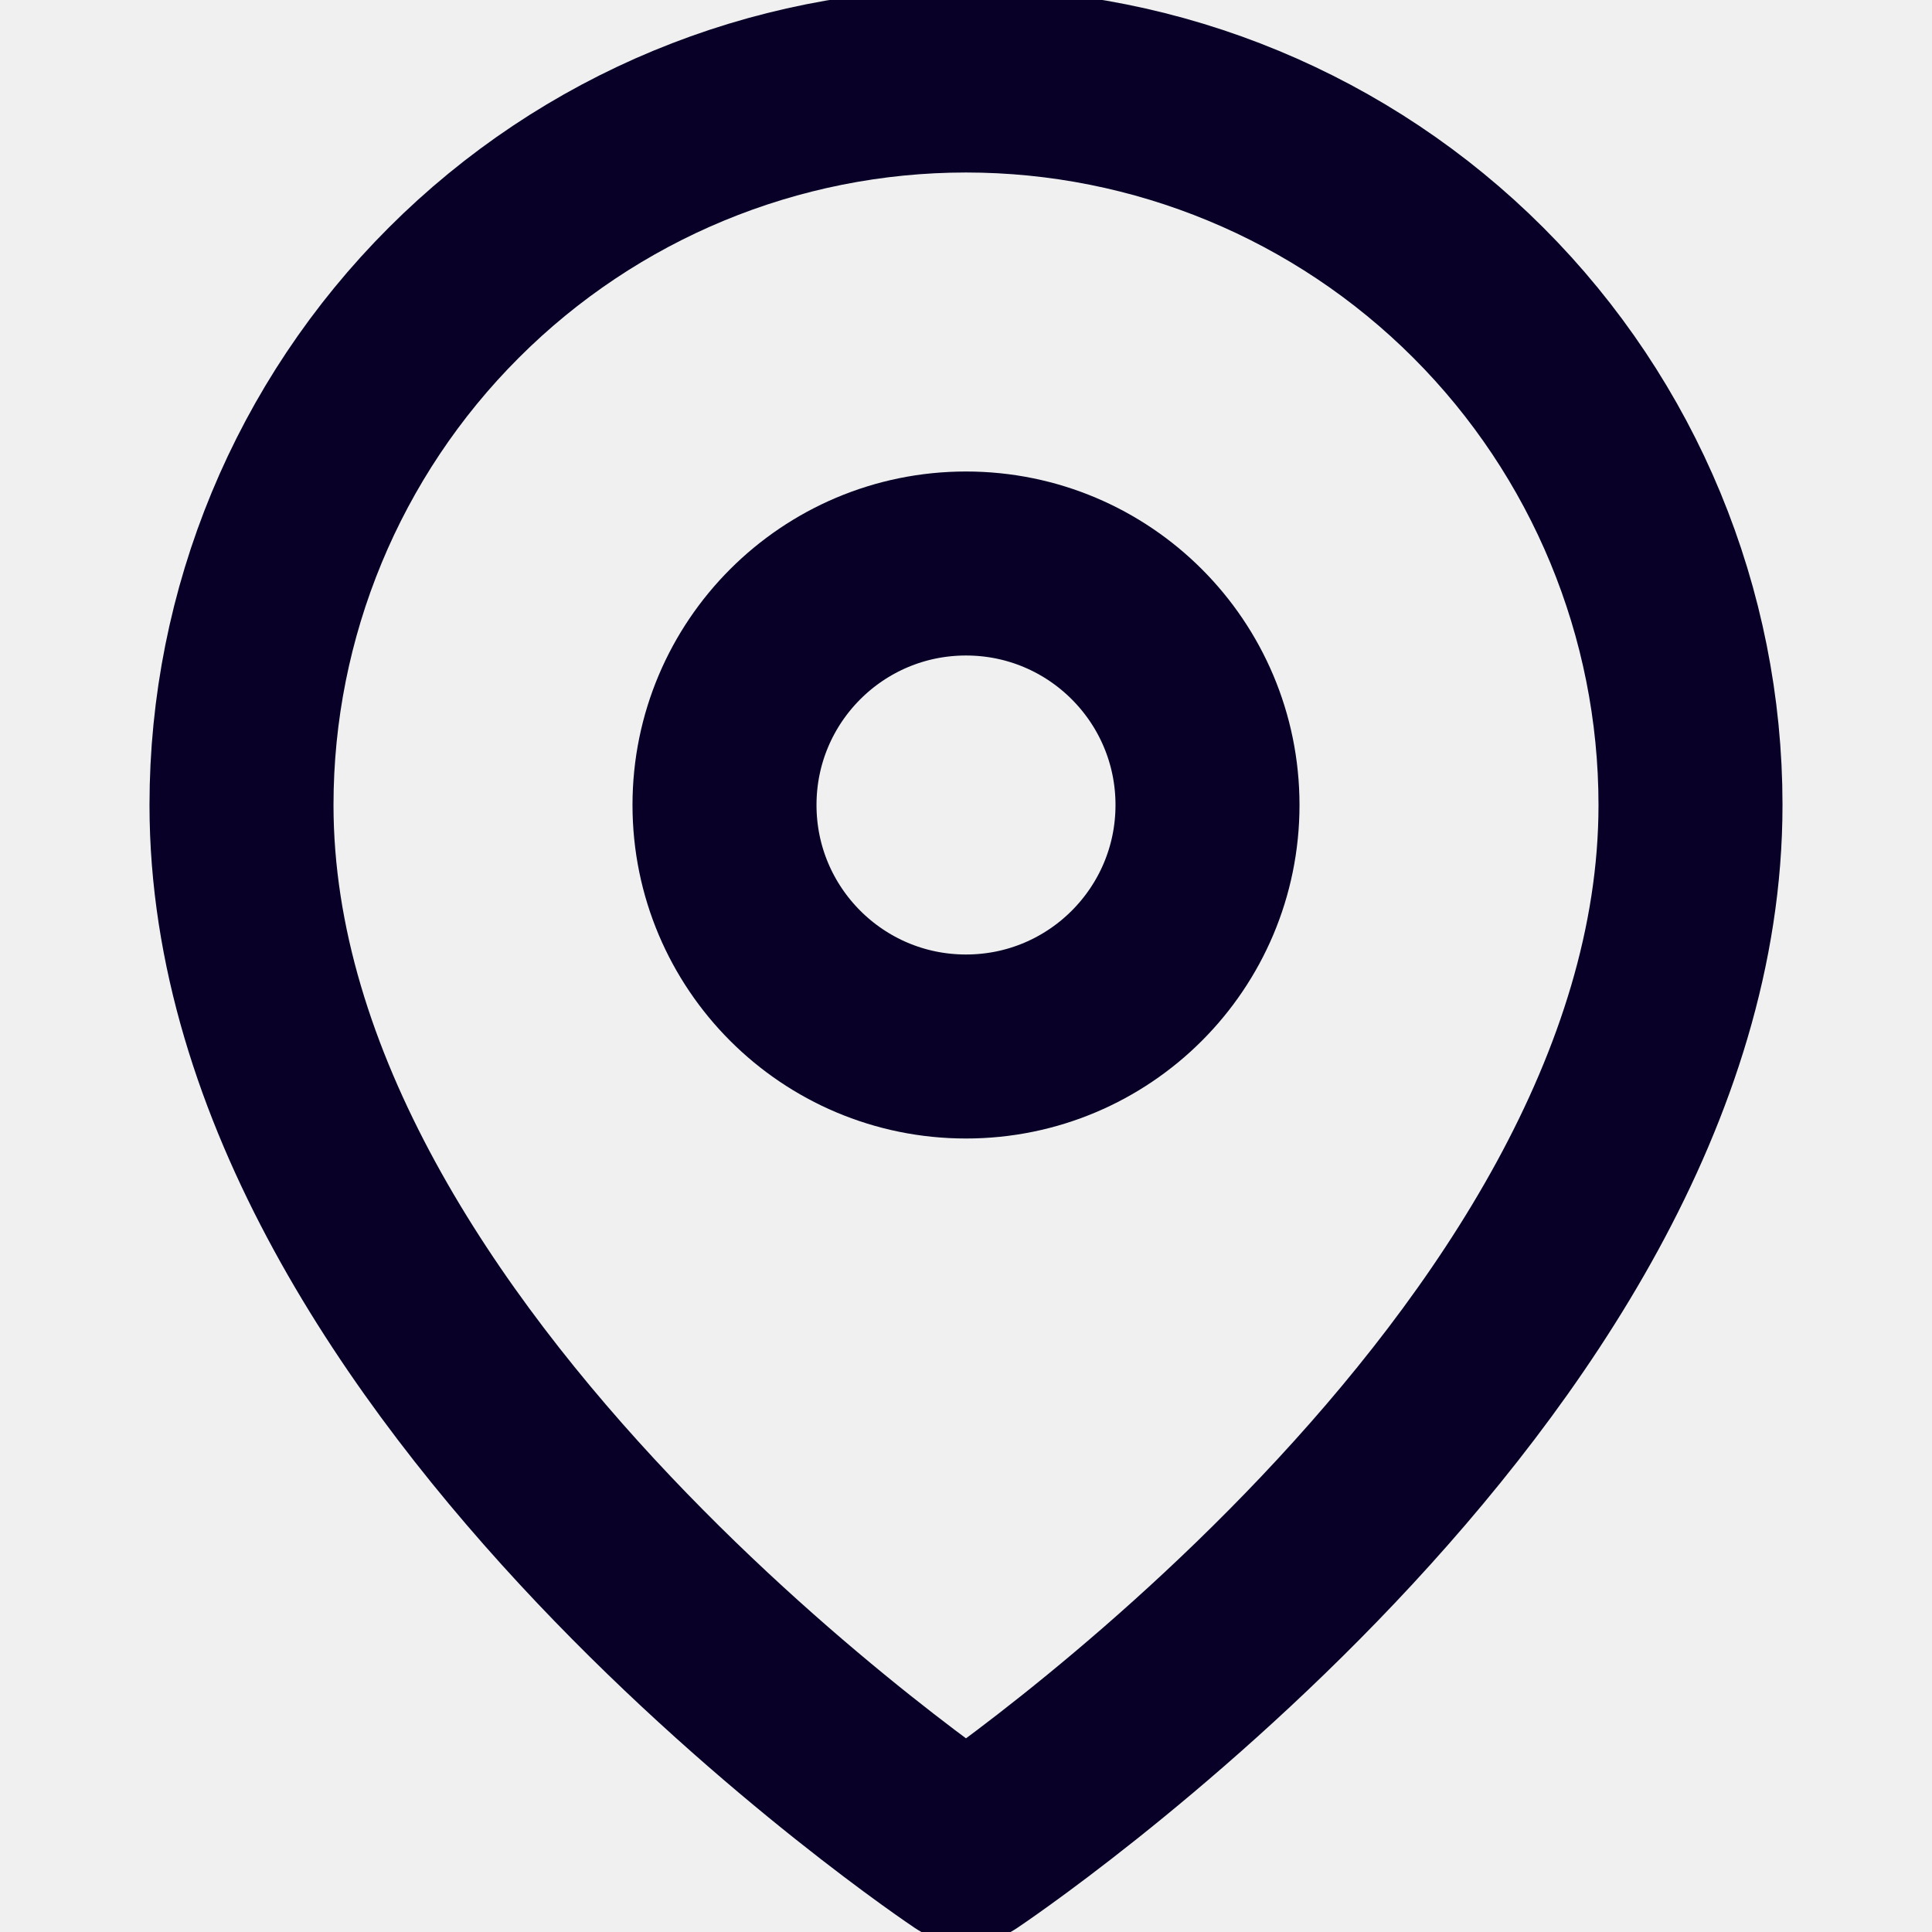
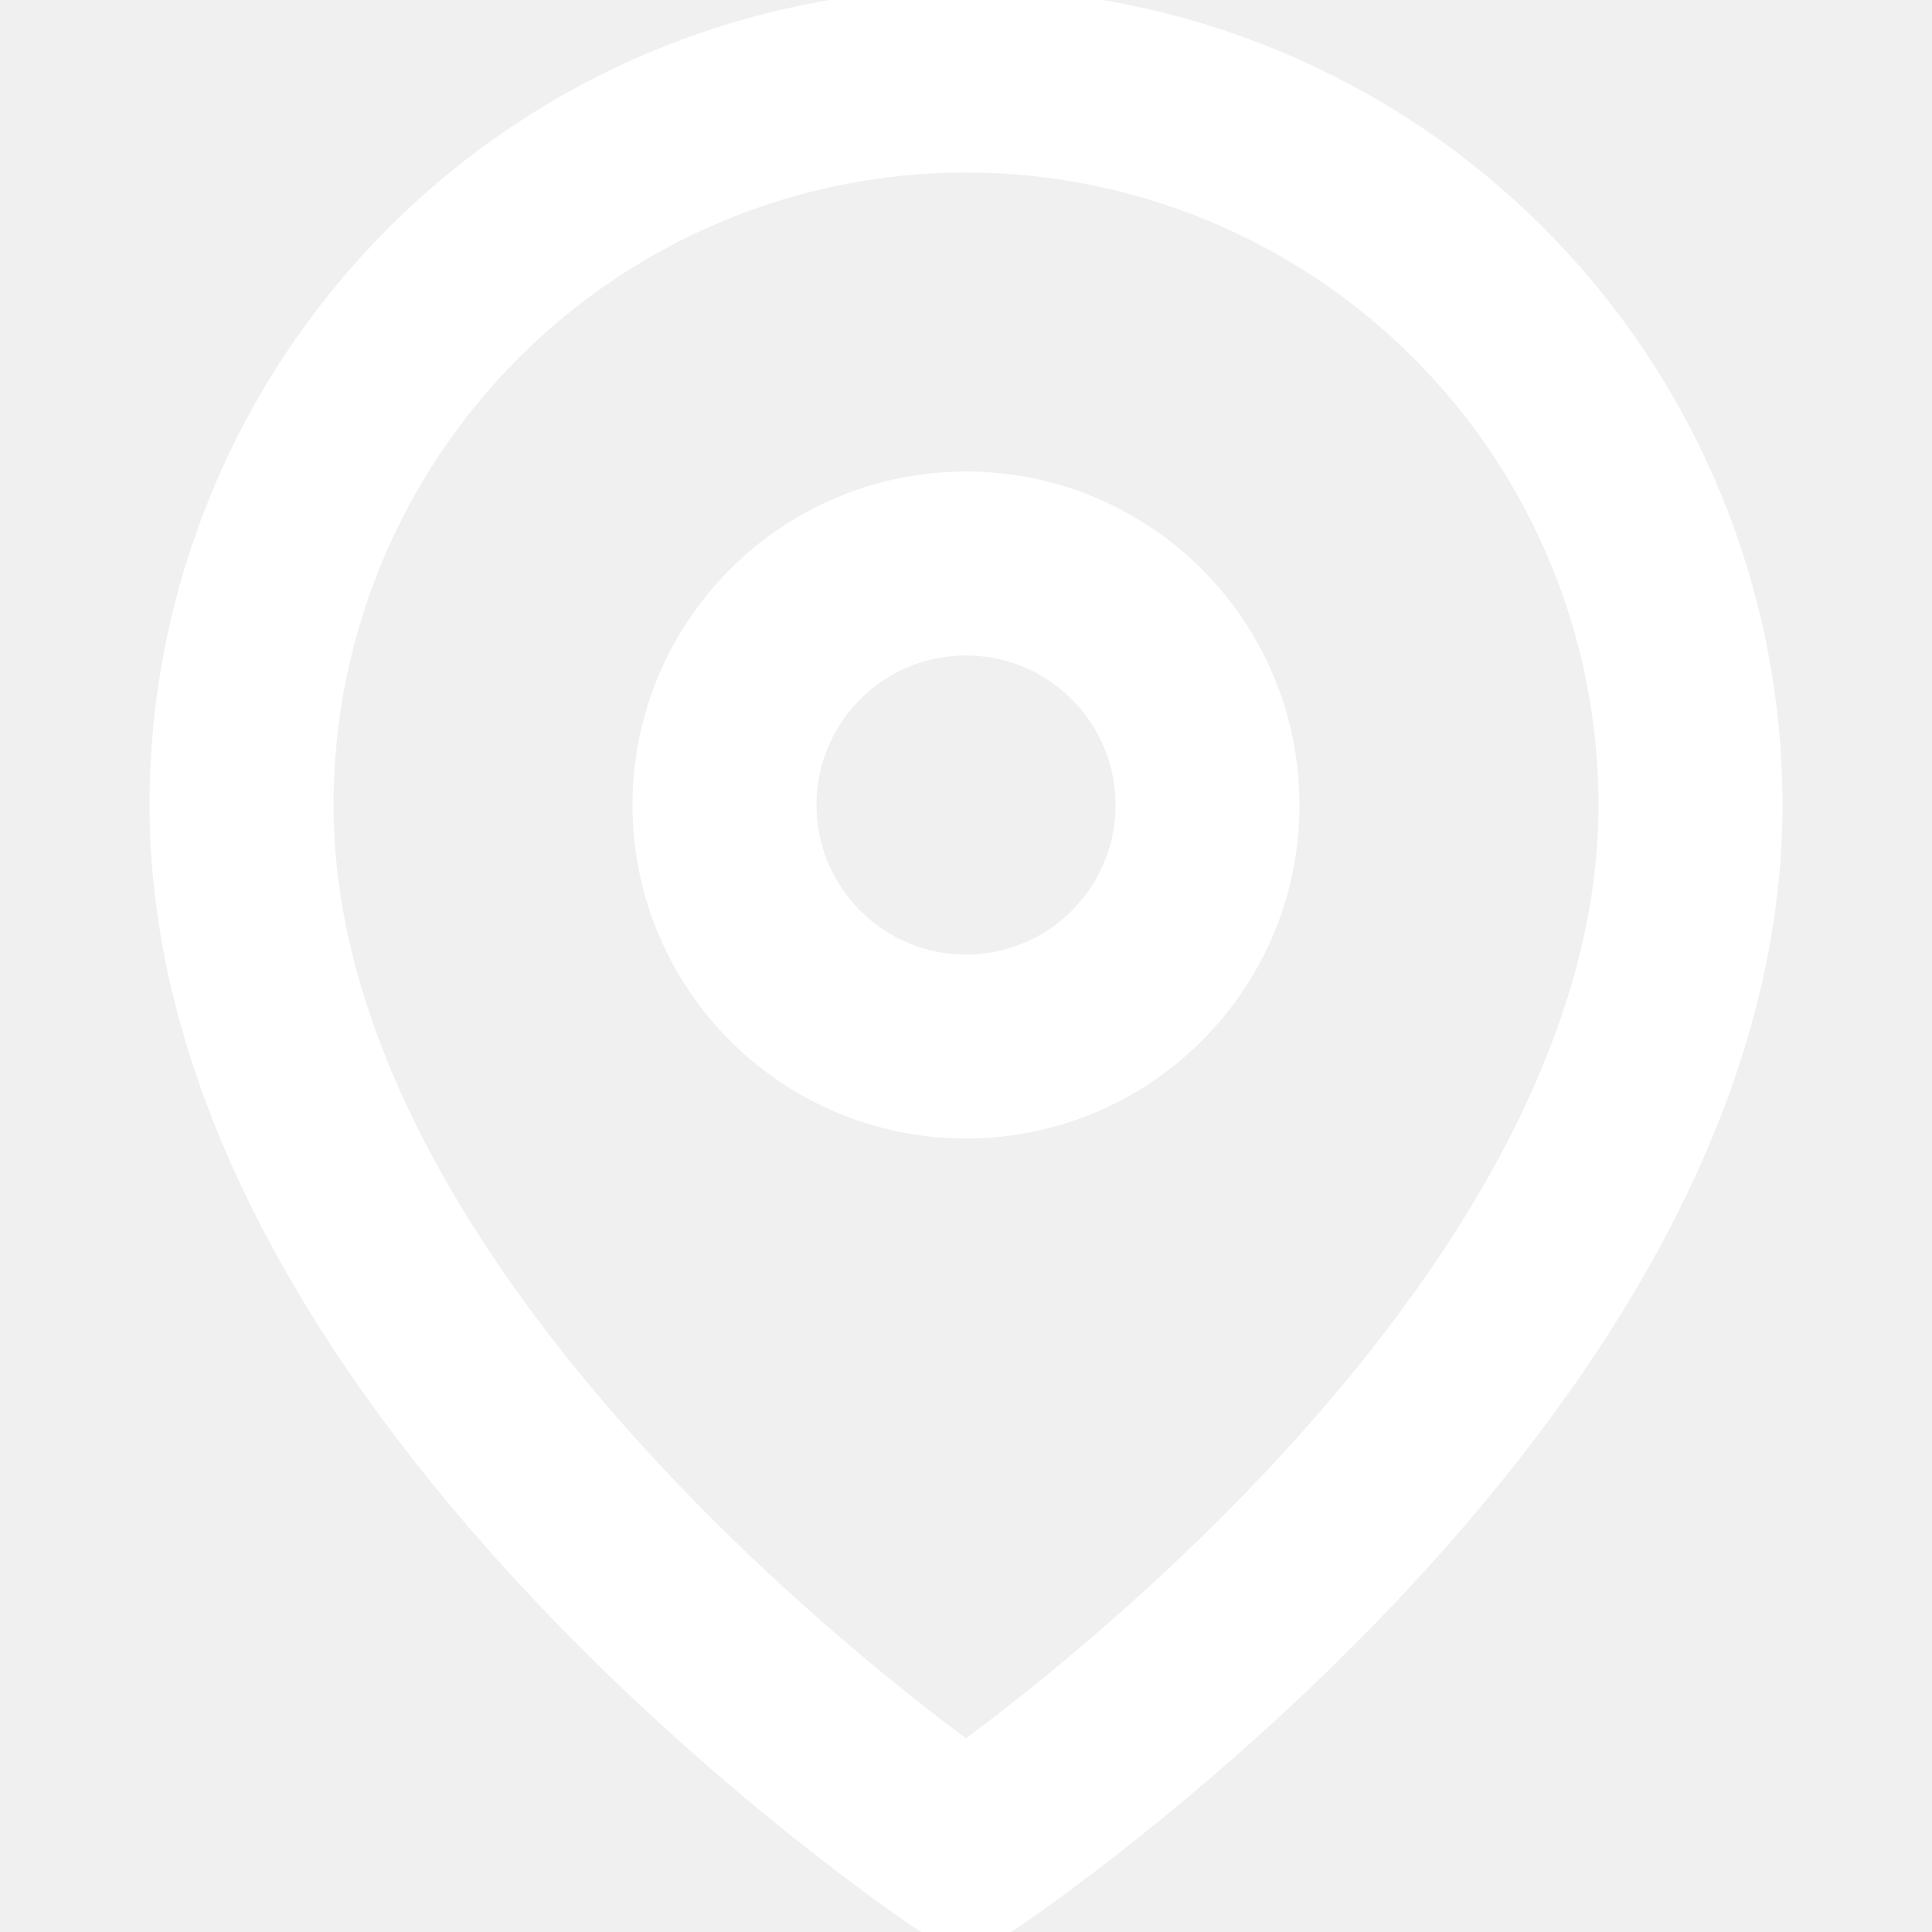
<svg xmlns="http://www.w3.org/2000/svg" width="21" height="21" viewBox="0 0 21 21" fill="none">
  <g clip-path="url(#clip0_2986_10449)">
-     <path d="M18.375 8.75C18.375 14.875 10.5 20.125 10.5 20.125C10.5 20.125 2.625 14.875 2.625 8.75C2.625 6.661 3.455 4.658 4.932 3.182C6.408 1.705 8.411 0.875 10.5 0.875C12.589 0.875 14.592 1.705 16.069 3.182C17.545 4.658 18.375 6.661 18.375 8.75Z" stroke="#080026" stroke-width="2" stroke-linecap="round" stroke-linejoin="round" />
-     <path d="M10.5 11.375C11.95 11.375 13.125 10.2 13.125 8.75C13.125 7.3 11.95 6.125 10.5 6.125C9.05 6.125 7.875 7.3 7.875 8.75C7.875 10.2 9.05 11.375 10.5 11.375Z" stroke="#080026" stroke-width="2" stroke-linecap="round" stroke-linejoin="round" />
+     <path d="M18.375 8.75C18.375 14.875 10.5 20.125 10.5 20.125C10.5 20.125 2.625 14.875 2.625 8.75C2.625 6.661 3.455 4.658 4.932 3.182C6.408 1.705 8.411 0.875 10.5 0.875C12.589 0.875 14.592 1.705 16.069 3.182C17.545 4.658 18.375 6.661 18.375 8.75Z" stroke="white" stroke-width="2" stroke-linecap="round" stroke-linejoin="round" />
+     <path d="M10.5 11.375C11.95 11.375 13.125 10.2 13.125 8.75C13.125 7.3 11.95 6.125 10.5 6.125C9.05 6.125 7.875 7.3 7.875 8.75C7.875 10.2 9.05 11.375 10.5 11.375Z" stroke="white" stroke-width="2" stroke-linecap="round" stroke-linejoin="round" />
  </g>
  <defs>
    <clipPath id="clip0_2986_10449">
      <rect width="21" height="21" fill="white" />
    </clipPath>
  </defs>
</svg>
